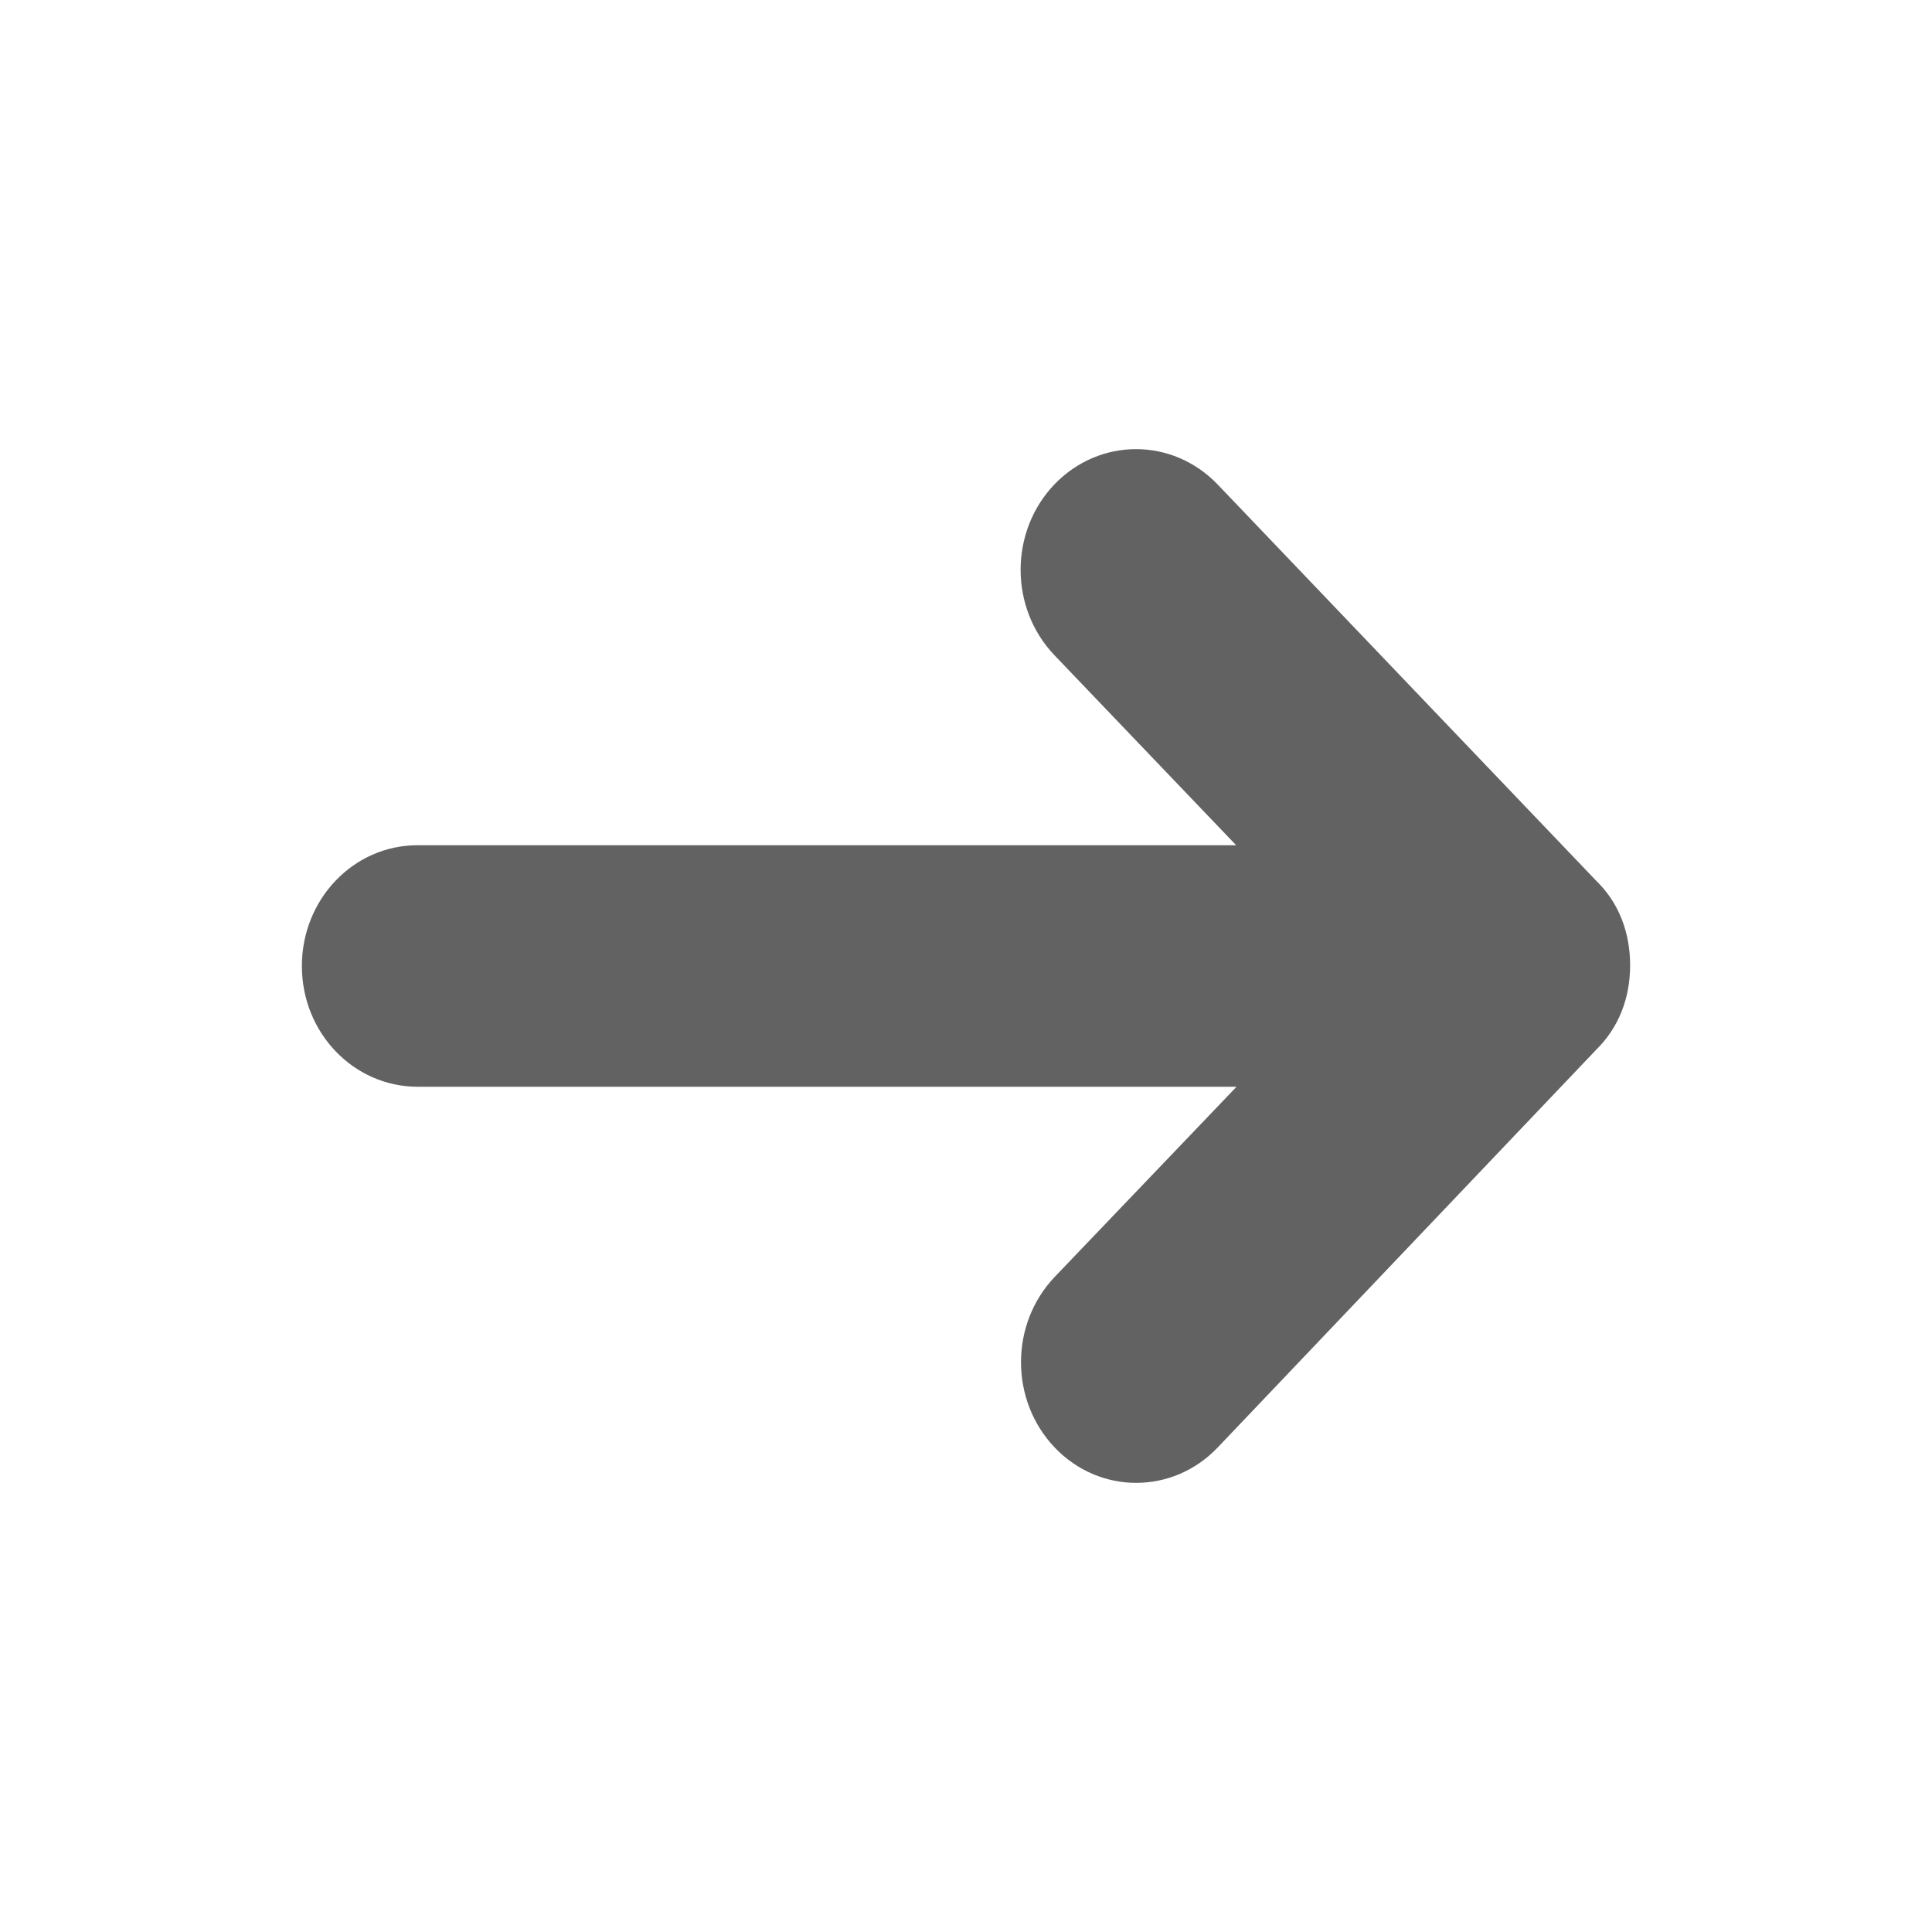
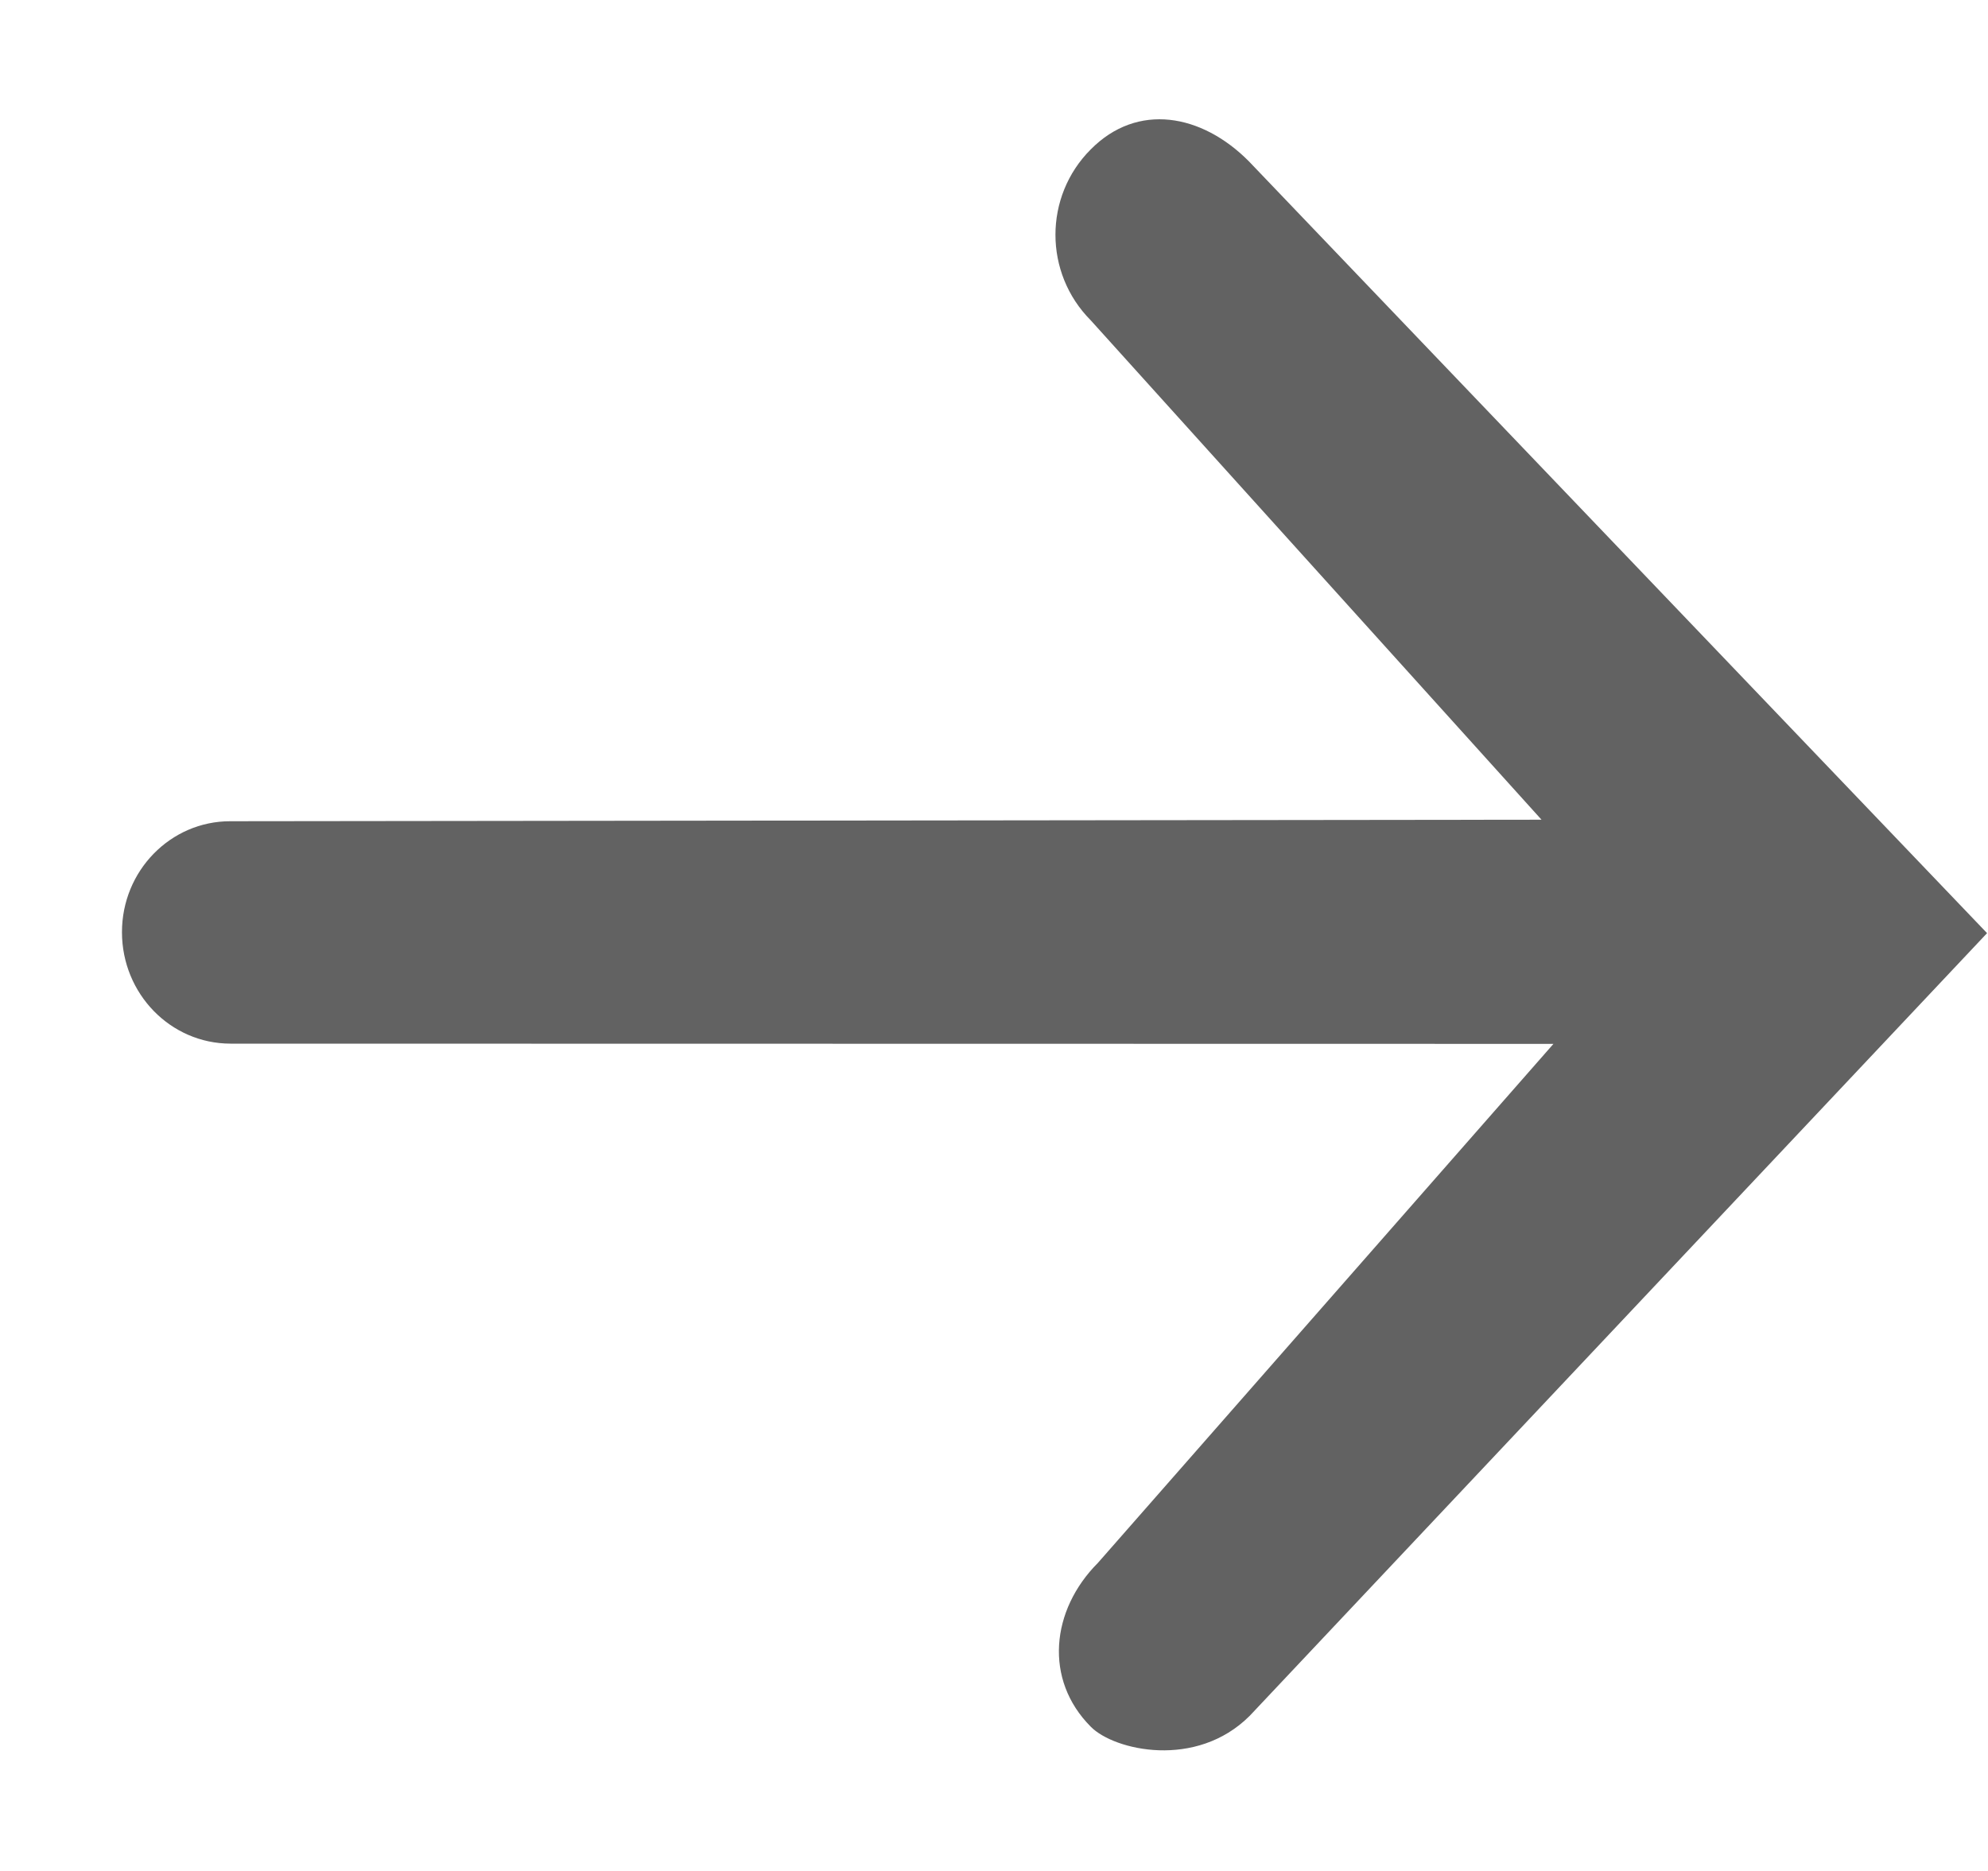
- <svg xmlns="http://www.w3.org/2000/svg" aria-hidden="true" width="512" height="512" style="-ms-transform: rotate(360deg); -webkit-transform: rotate(360deg); transform: rotate(360deg);" preserveAspectRatio="xMidYMid meet" viewBox="0 0 512 512">
-   <path d="M322.7 128.4l100.3 105c6 5.8 9 13.7 9 22.4s-3 16.5-9 22.4L322.7 383.6c-11.9 12.5-31.3 12.5-43.2 0-11.9-12.5-11.9-32.7 0-45.2l48.2-50.4h-217c-17 0-30.7-14.3-30.7-32s13.7-32 30.6-32h217l-48.2-50.4c-11.9-12.5-11.9-32.7 0-45.2 12-12.5 31.3-12.5 43.3 0z" fill="#626262" />
+ <svg xmlns="http://www.w3.org/2000/svg" viewBox="0 0 17 16" version="1.1" class="si-glyph si-glyph-arrow-thin-right">
+   <defs />
+   <g stroke="none" stroke-width="1" fill="none" fill-rule="evenodd">
+     <path d="M16.992,7.98 L10.687,14.673 C10.228,15.132 9.527,14.969 9.328,14.767 C8.926,14.364 8.986,13.769 9.389,13.365 L13.284,8.927 L1.97,8.925 C1.458,8.924 1.044,8.499 1.043,7.973 C1.042,7.448 1.458,7.022 1.97,7.023 L13.182,7.01 L9.327,2.739 C8.925,2.335 8.925,1.68 9.327,1.278 C9.727,0.873 10.277,0.974 10.679,1.379 L16.992,7.98 L16.992,7.98 Z" fill="#626262" class="si-glyph-fill" />
+   </g>
</svg>
